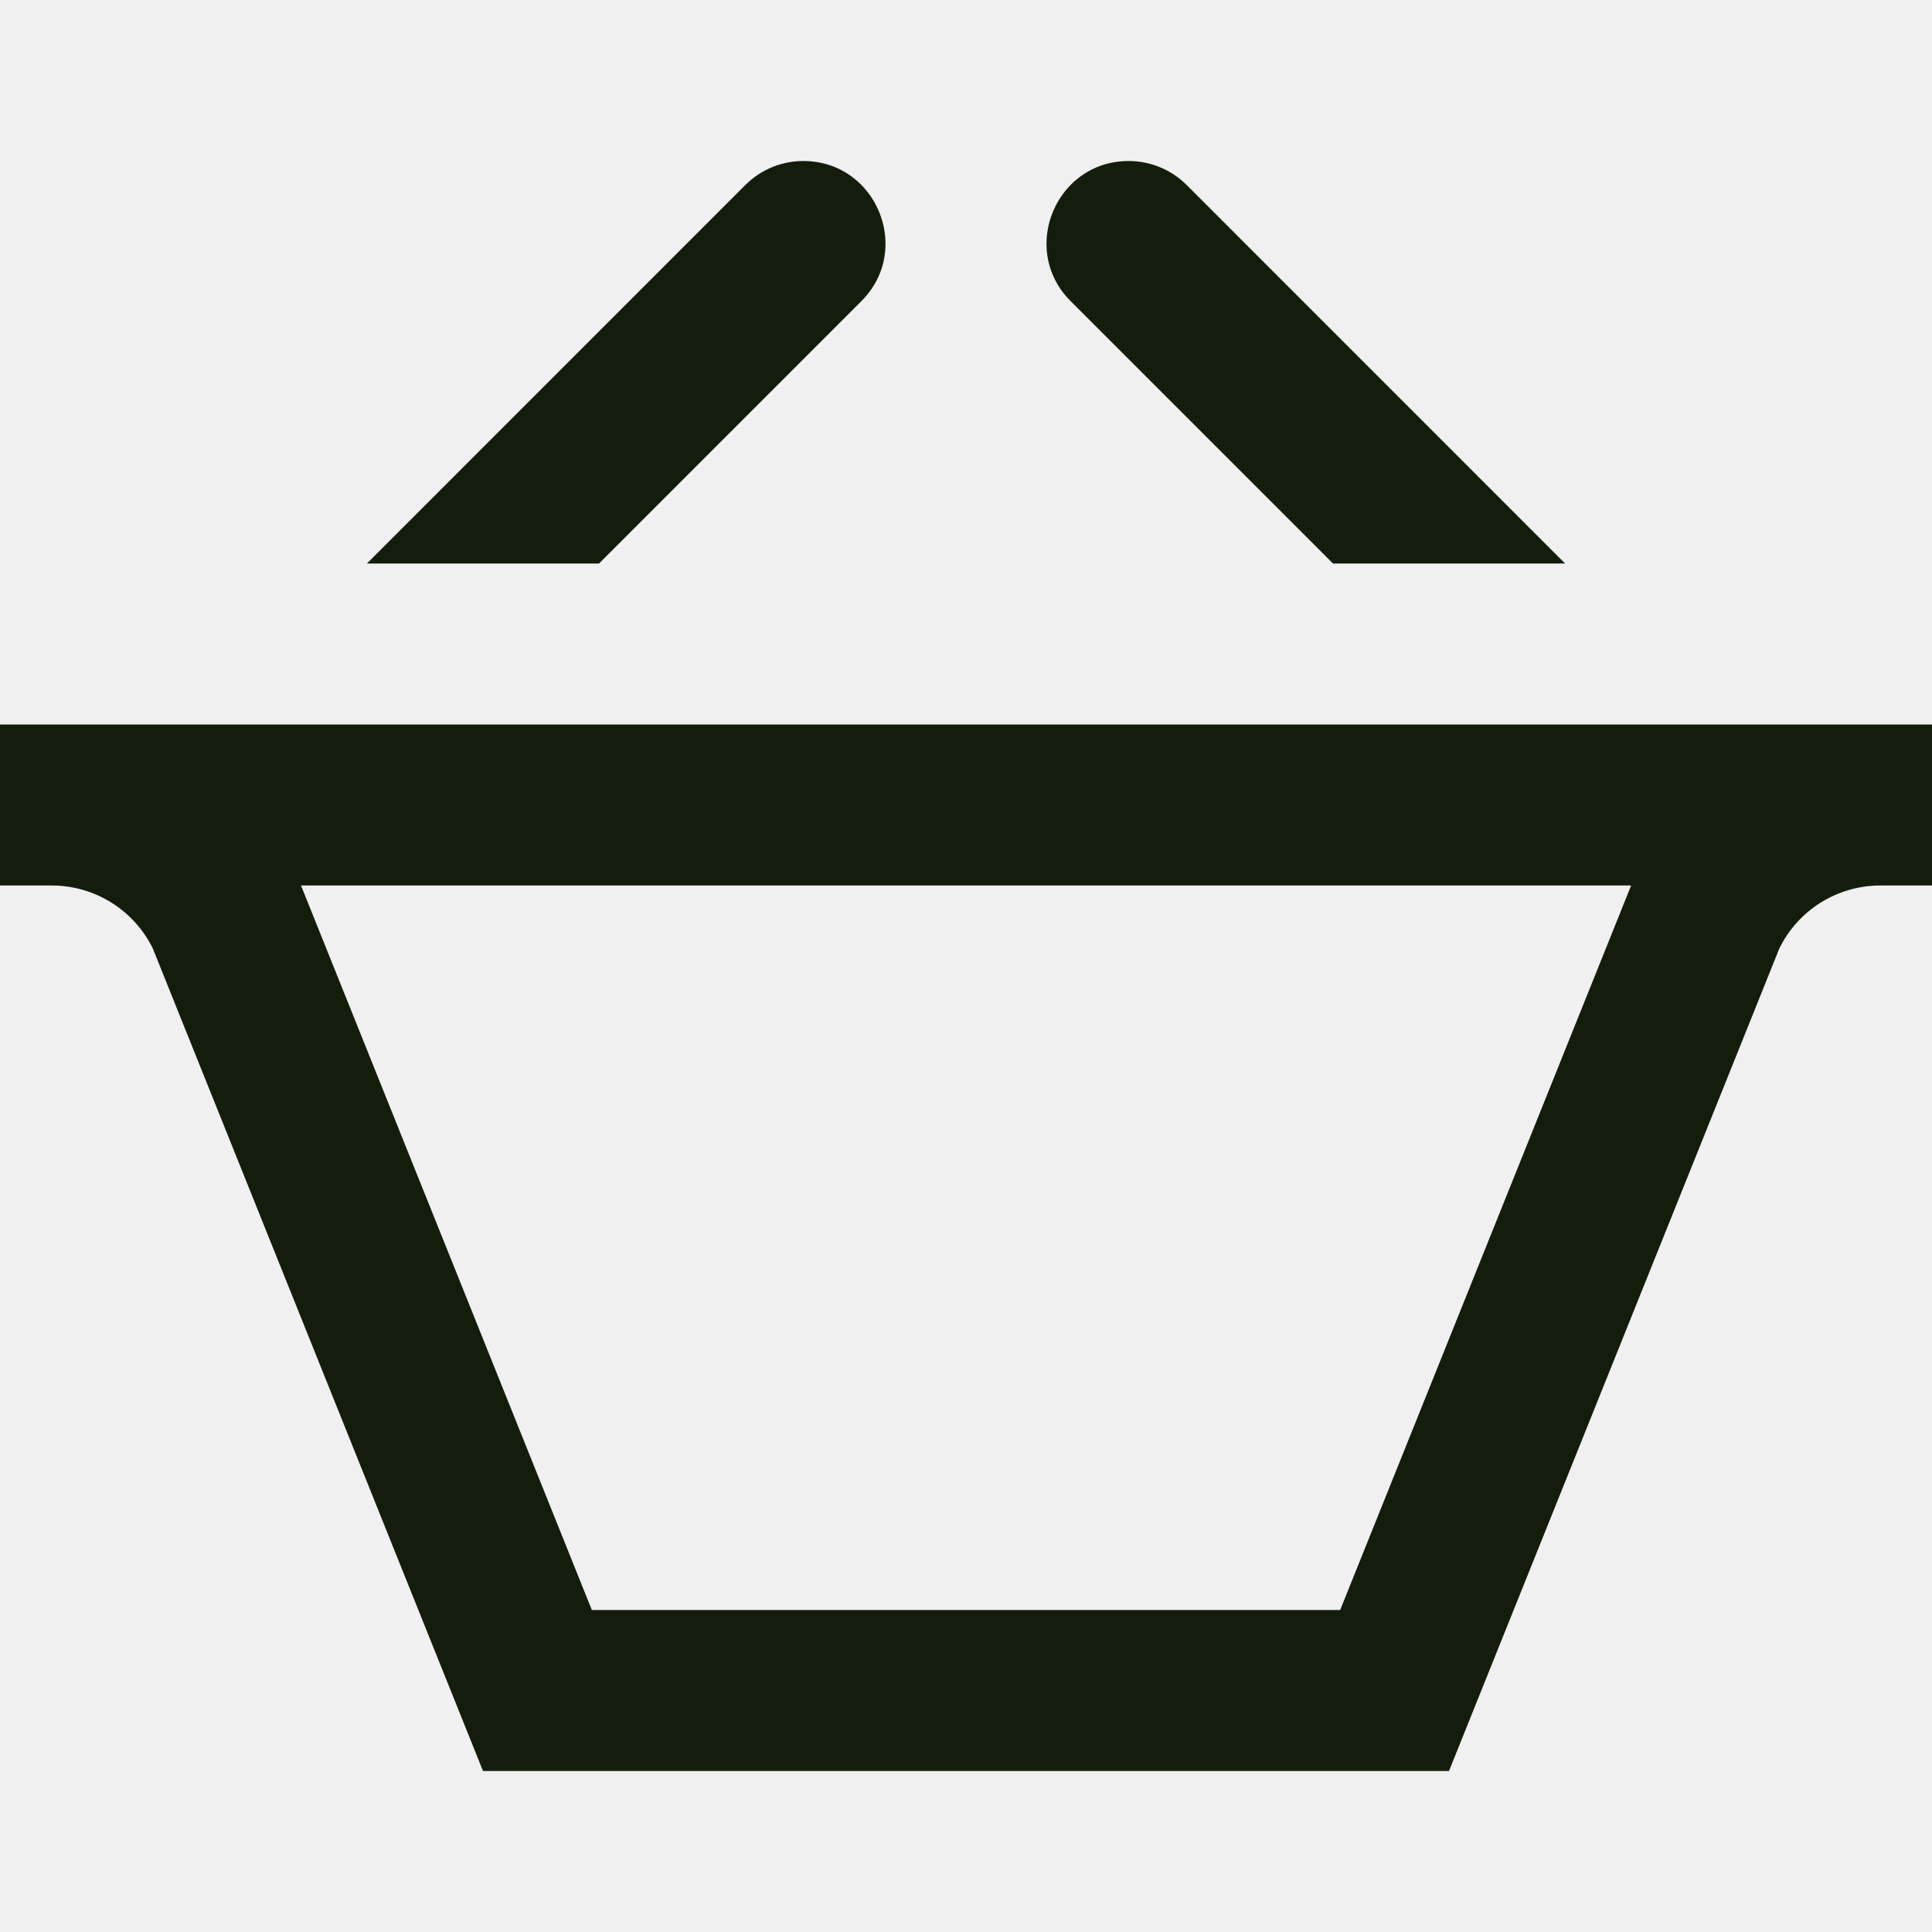
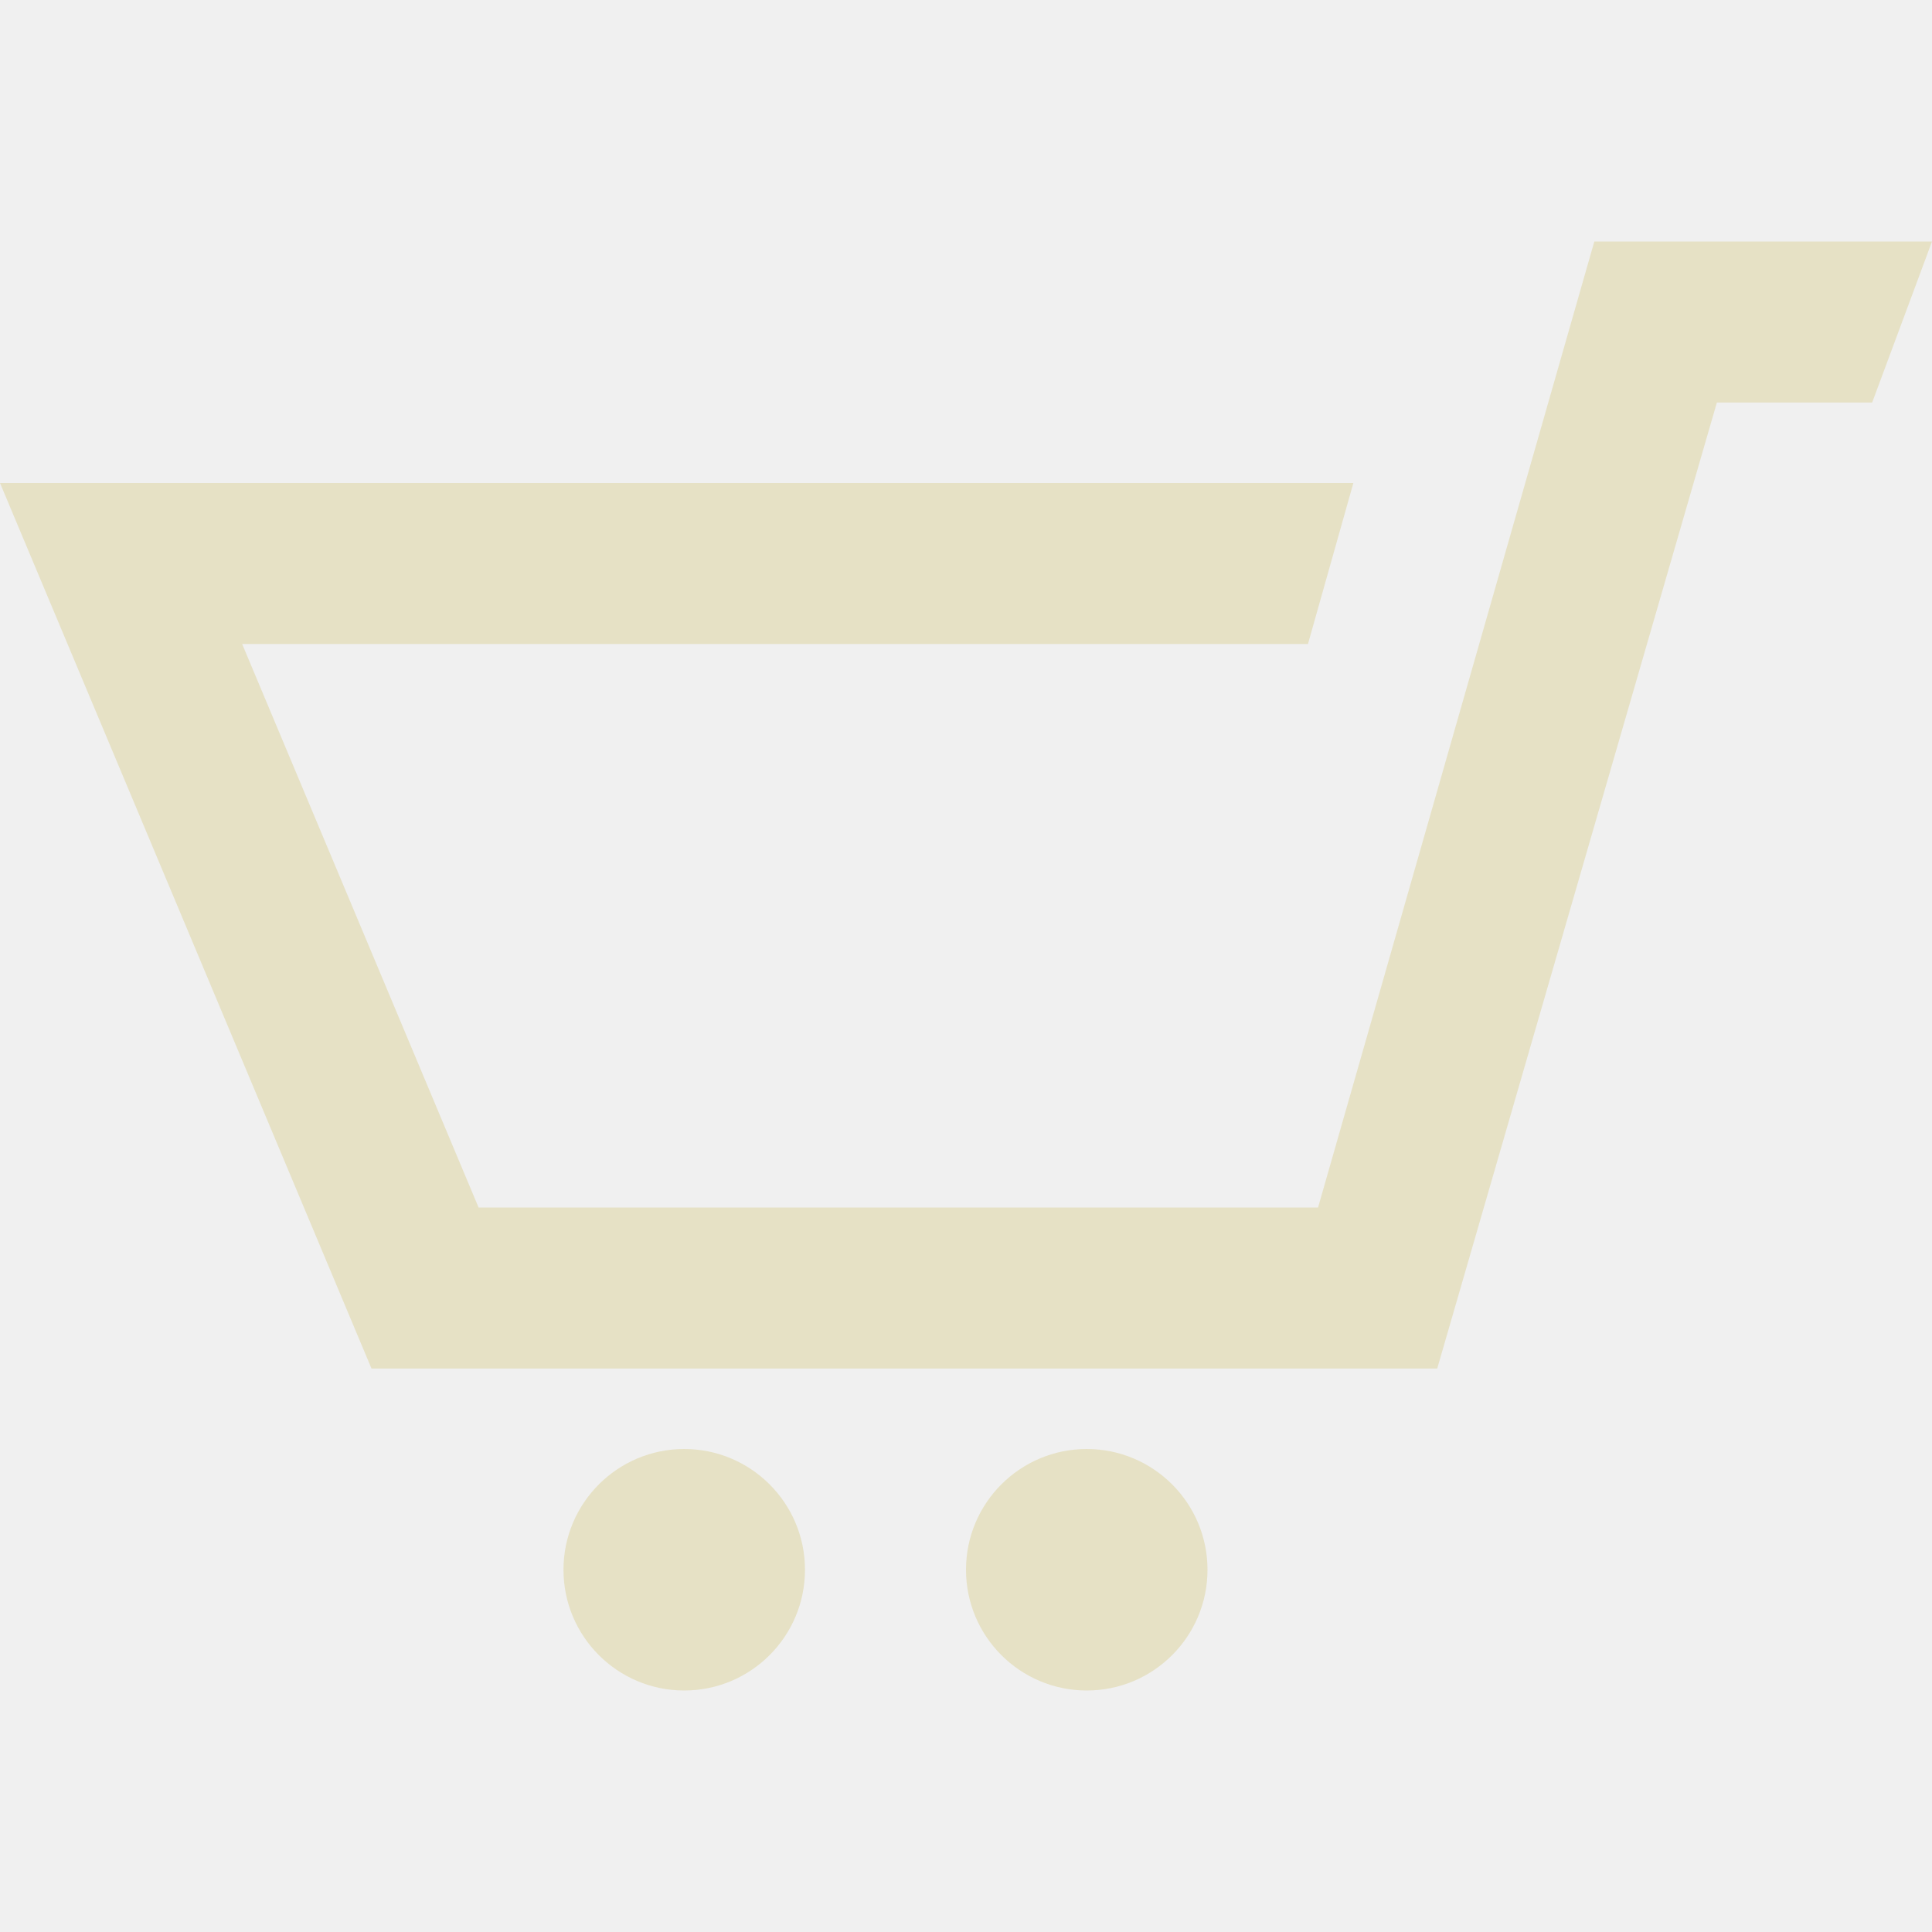
- <svg xmlns="http://www.w3.org/2000/svg" width="24" height="24" viewBox="0 0 24 24" fill="none">
-   <g id="iconmonstr-basket-2 2" clip-path="url(#clip0_122_673)">
-     <path id="Vector" d="M4.558 7L9.259 2.298C9.458 2.1 9.719 2 9.98 2C10.593 2 11 2.505 11 3.029C11 3.279 10.908 3.533 10.701 3.74L7.441 7H4.558ZM16.559 7H19.442L14.741 2.298C14.542 2.1 14.281 2 14.02 2C13.407 2 13 2.505 13 3.029C13 3.279 13.092 3.533 13.299 3.74L16.559 7ZM20.262 11L20.246 11.041L16.648 20H7.352L3.755 11.039L3.739 11H20.262ZM24 9H0V11H0.643C1.177 11 1.664 11.304 1.899 11.784L6 22H18L22.102 11.786C22.335 11.305 22.824 11 23.358 11H24V9Z" fill="#141D0C" />
+ <svg xmlns="http://www.w3.org/2000/svg" width="32" height="32" viewBox="0 0 32 32" fill="none">
+   <g id="iconmonstr-shopping-cart-2 2">
+     <path id="Vector" d="M32 4L31.009 6.667H28.437L23.805 22.667H6.153L0 8H22.416L21.664 10.667H4.011L7.927 20H21.831L26.407 4H32ZM11.333 24C10.229 24 9.333 24.896 9.333 26C9.333 27.105 10.229 28 11.333 28C12.437 28 13.333 27.105 13.333 26C13.333 24.896 12.437 24 11.333 24ZM18 24C16.896 24 16 24.895 16 26C16 27.105 16.896 28 18 28C19.104 28 20 27.105 20 26C20 24.896 19.104 24 18 24Z" fill="#E6E1C5" />
  </g>
-   <defs>
-     <clipPath id="clip0_122_673">
-       <rect width="24" height="24" fill="white" />
-     </clipPath>
-   </defs>
</svg>
